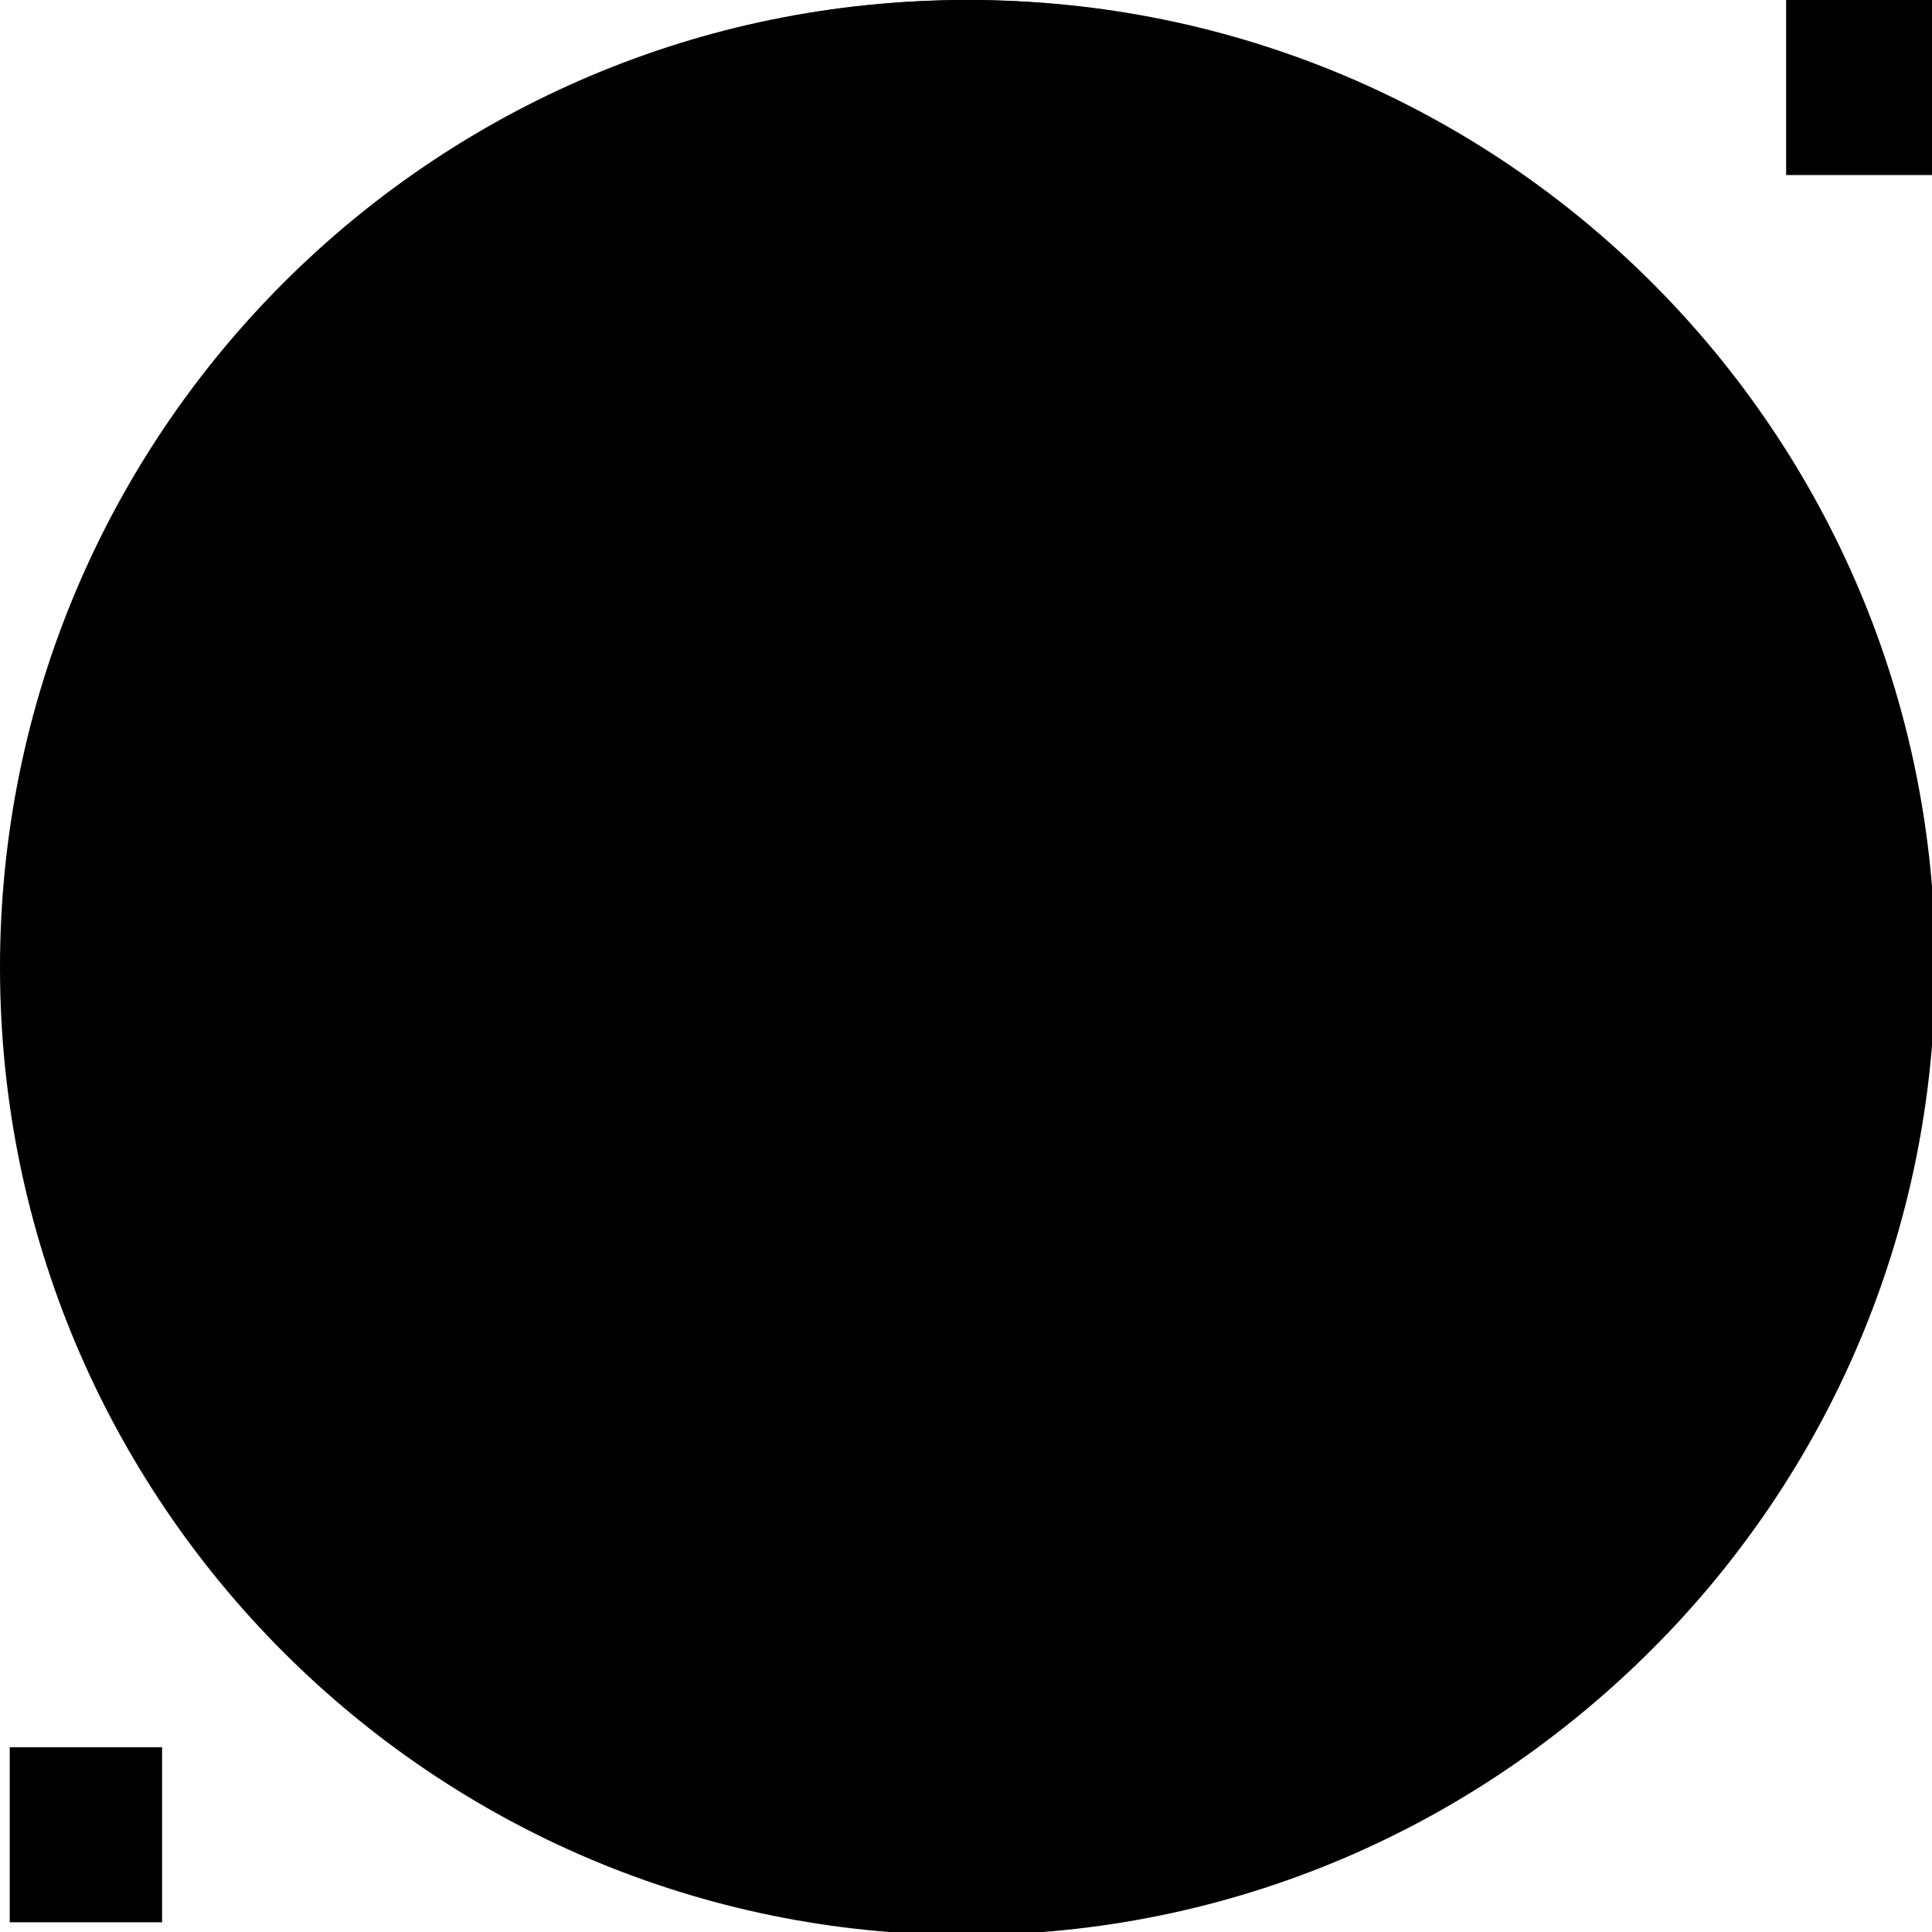
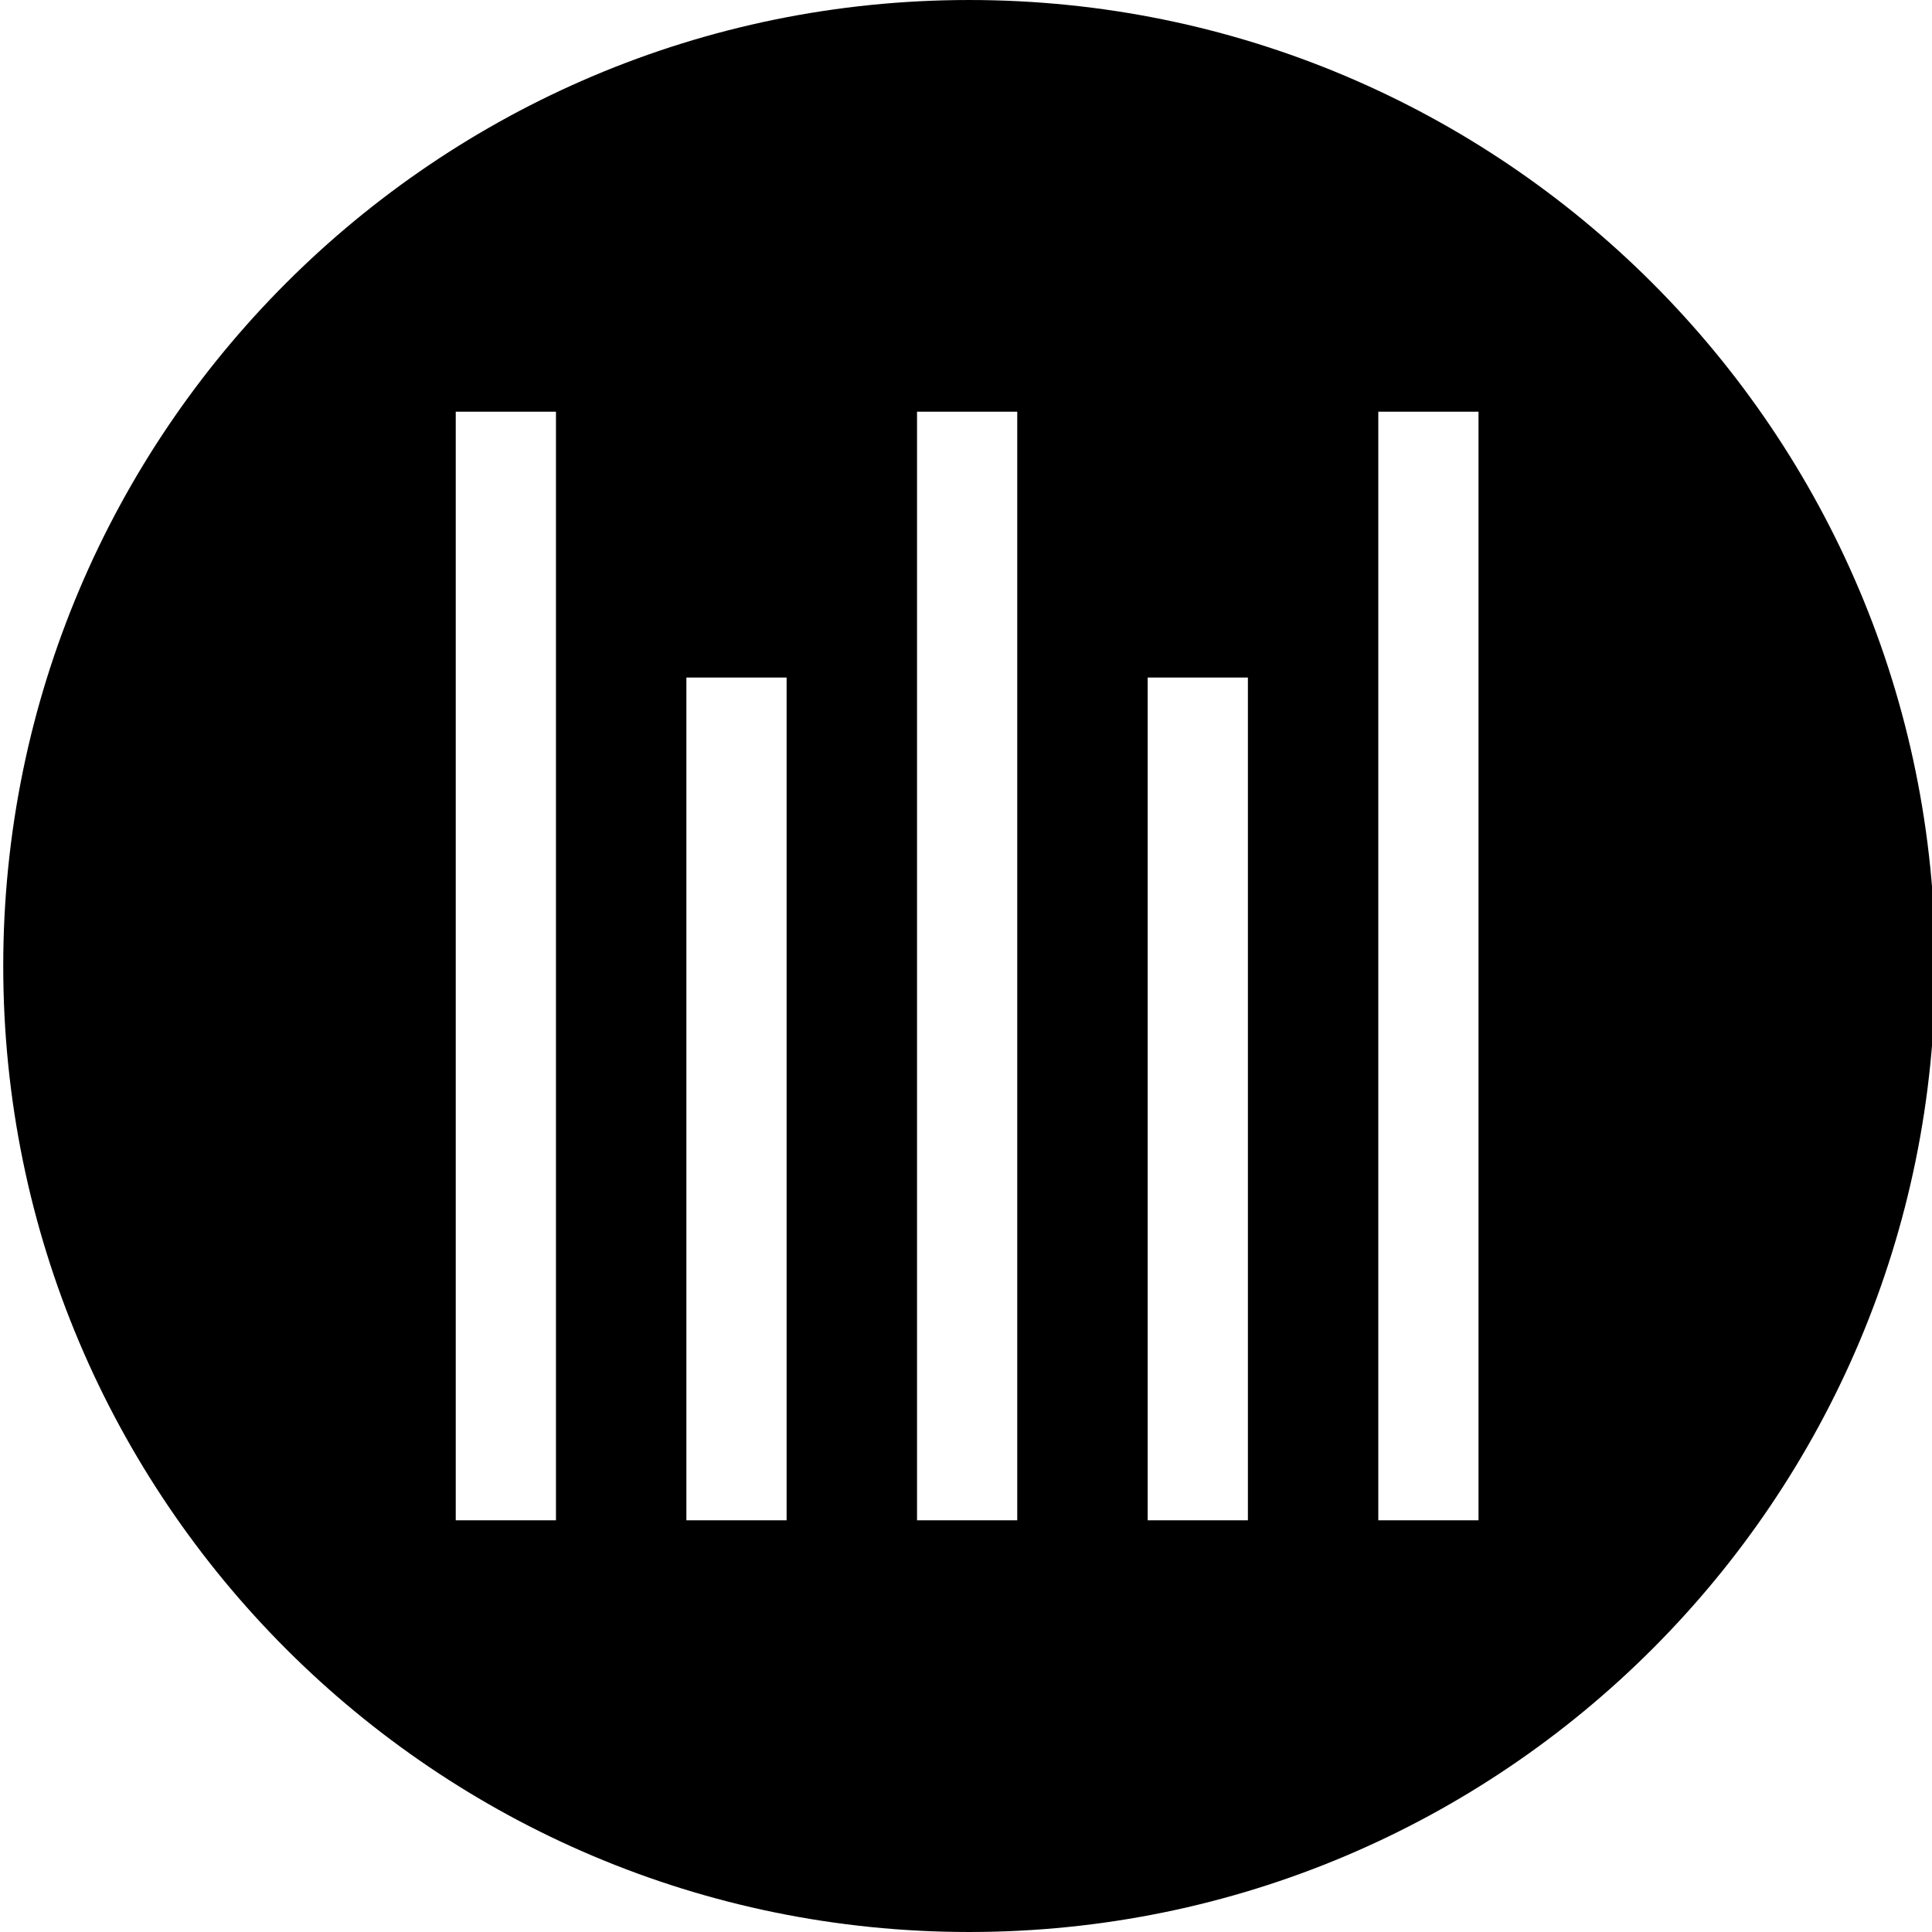
<svg xmlns="http://www.w3.org/2000/svg" version="1.1" id="Layer_1" x="0px" y="0px" viewBox="0 0 300 300" style="enable-background:new 0 0 300 300;" xml:space="preserve">
  <defs id="defs3819" />
-   <g id="g3786" />
-   <g id="g3788" />
-   <g id="g3790" />
-   <g id="g3792" />
-   <g id="g3794" />
-   <g id="g3796" />
-   <g id="g3798" />
-   <g id="g3800" />
-   <g id="g3802" />
-   <g id="g3804" />
-   <g id="g3806" />
-   <g id="g3808" />
-   <g id="g3810" />
-   <g id="g3812" />
-   <g id="g3814" />
-   <rect id="rect32" width="23.658" height="27.181" x="1.51" y="271.309" />
-   <rect y="-4.4597427e-06" x="277.349" height="27.181" width="23.658" id="rect33" />
-   <g transform="rotate(-90,150.2517,149.7483)" id="g39">
+   <g transform="rotate(-90,150.2517,149.7483)" id="g39" style="display:inline">
    <g id="g37">
-       <path id="path35" d="M 149.996,0 C 67.157,0 0.001,67.161 0.001,149.997 0.001,232.833 67.157,300 149.996,300 232.835,300 299.999,232.837 299.999,149.997 299.999,67.157 232.835,0 149.996,0 Z M 63.928,106.078 H 194.79 V 121.64 H 63.928 Z m 0,71.629 H 194.79 v 15.562 H 63.928 Z m 172.144,51.374 H 63.928 v -15.562 h 172.144 z m 0,-71.627 H 63.928 v -15.562 h 172.144 z m 0,-71.627 H 63.928 V 70.265 h 172.144 z" />
+       <path id="path35" d="M 149.996,0 C 67.157,0 0.001,67.161 0.001,149.997 0.001,232.833 67.157,300 149.996,300 232.835,300 299.999,232.837 299.999,149.997 299.999,67.157 232.835,0 149.996,0 Z M 63.928,106.078 H 194.79 V 121.64 H 63.928 Z m 0,71.629 H 194.79 v 15.562 H 63.928 Z m 172.144,51.374 H 63.928 v -15.562 h 172.144 z m 0,-71.627 H 63.928 v -15.562 h 172.144 z m 0,-71.627 H 63.928 V 70.265 h 172.144 z" style="display:inline" />
    </g>
  </g>
-   <ellipse id="path41" cx="149.999" cy="150.237" rx="149.999" ry="150.235" style="stroke-width:1.166" />
-   <ellipse id="path43" cx="130.865" cy="111.025" rx="14.646" ry="32.126" />
+   <ellipse id="path41" cx="149.999" cy="150.237" rx="149.999" ry="150.235" style="display:none;stroke-width:1.166" />
</svg>
